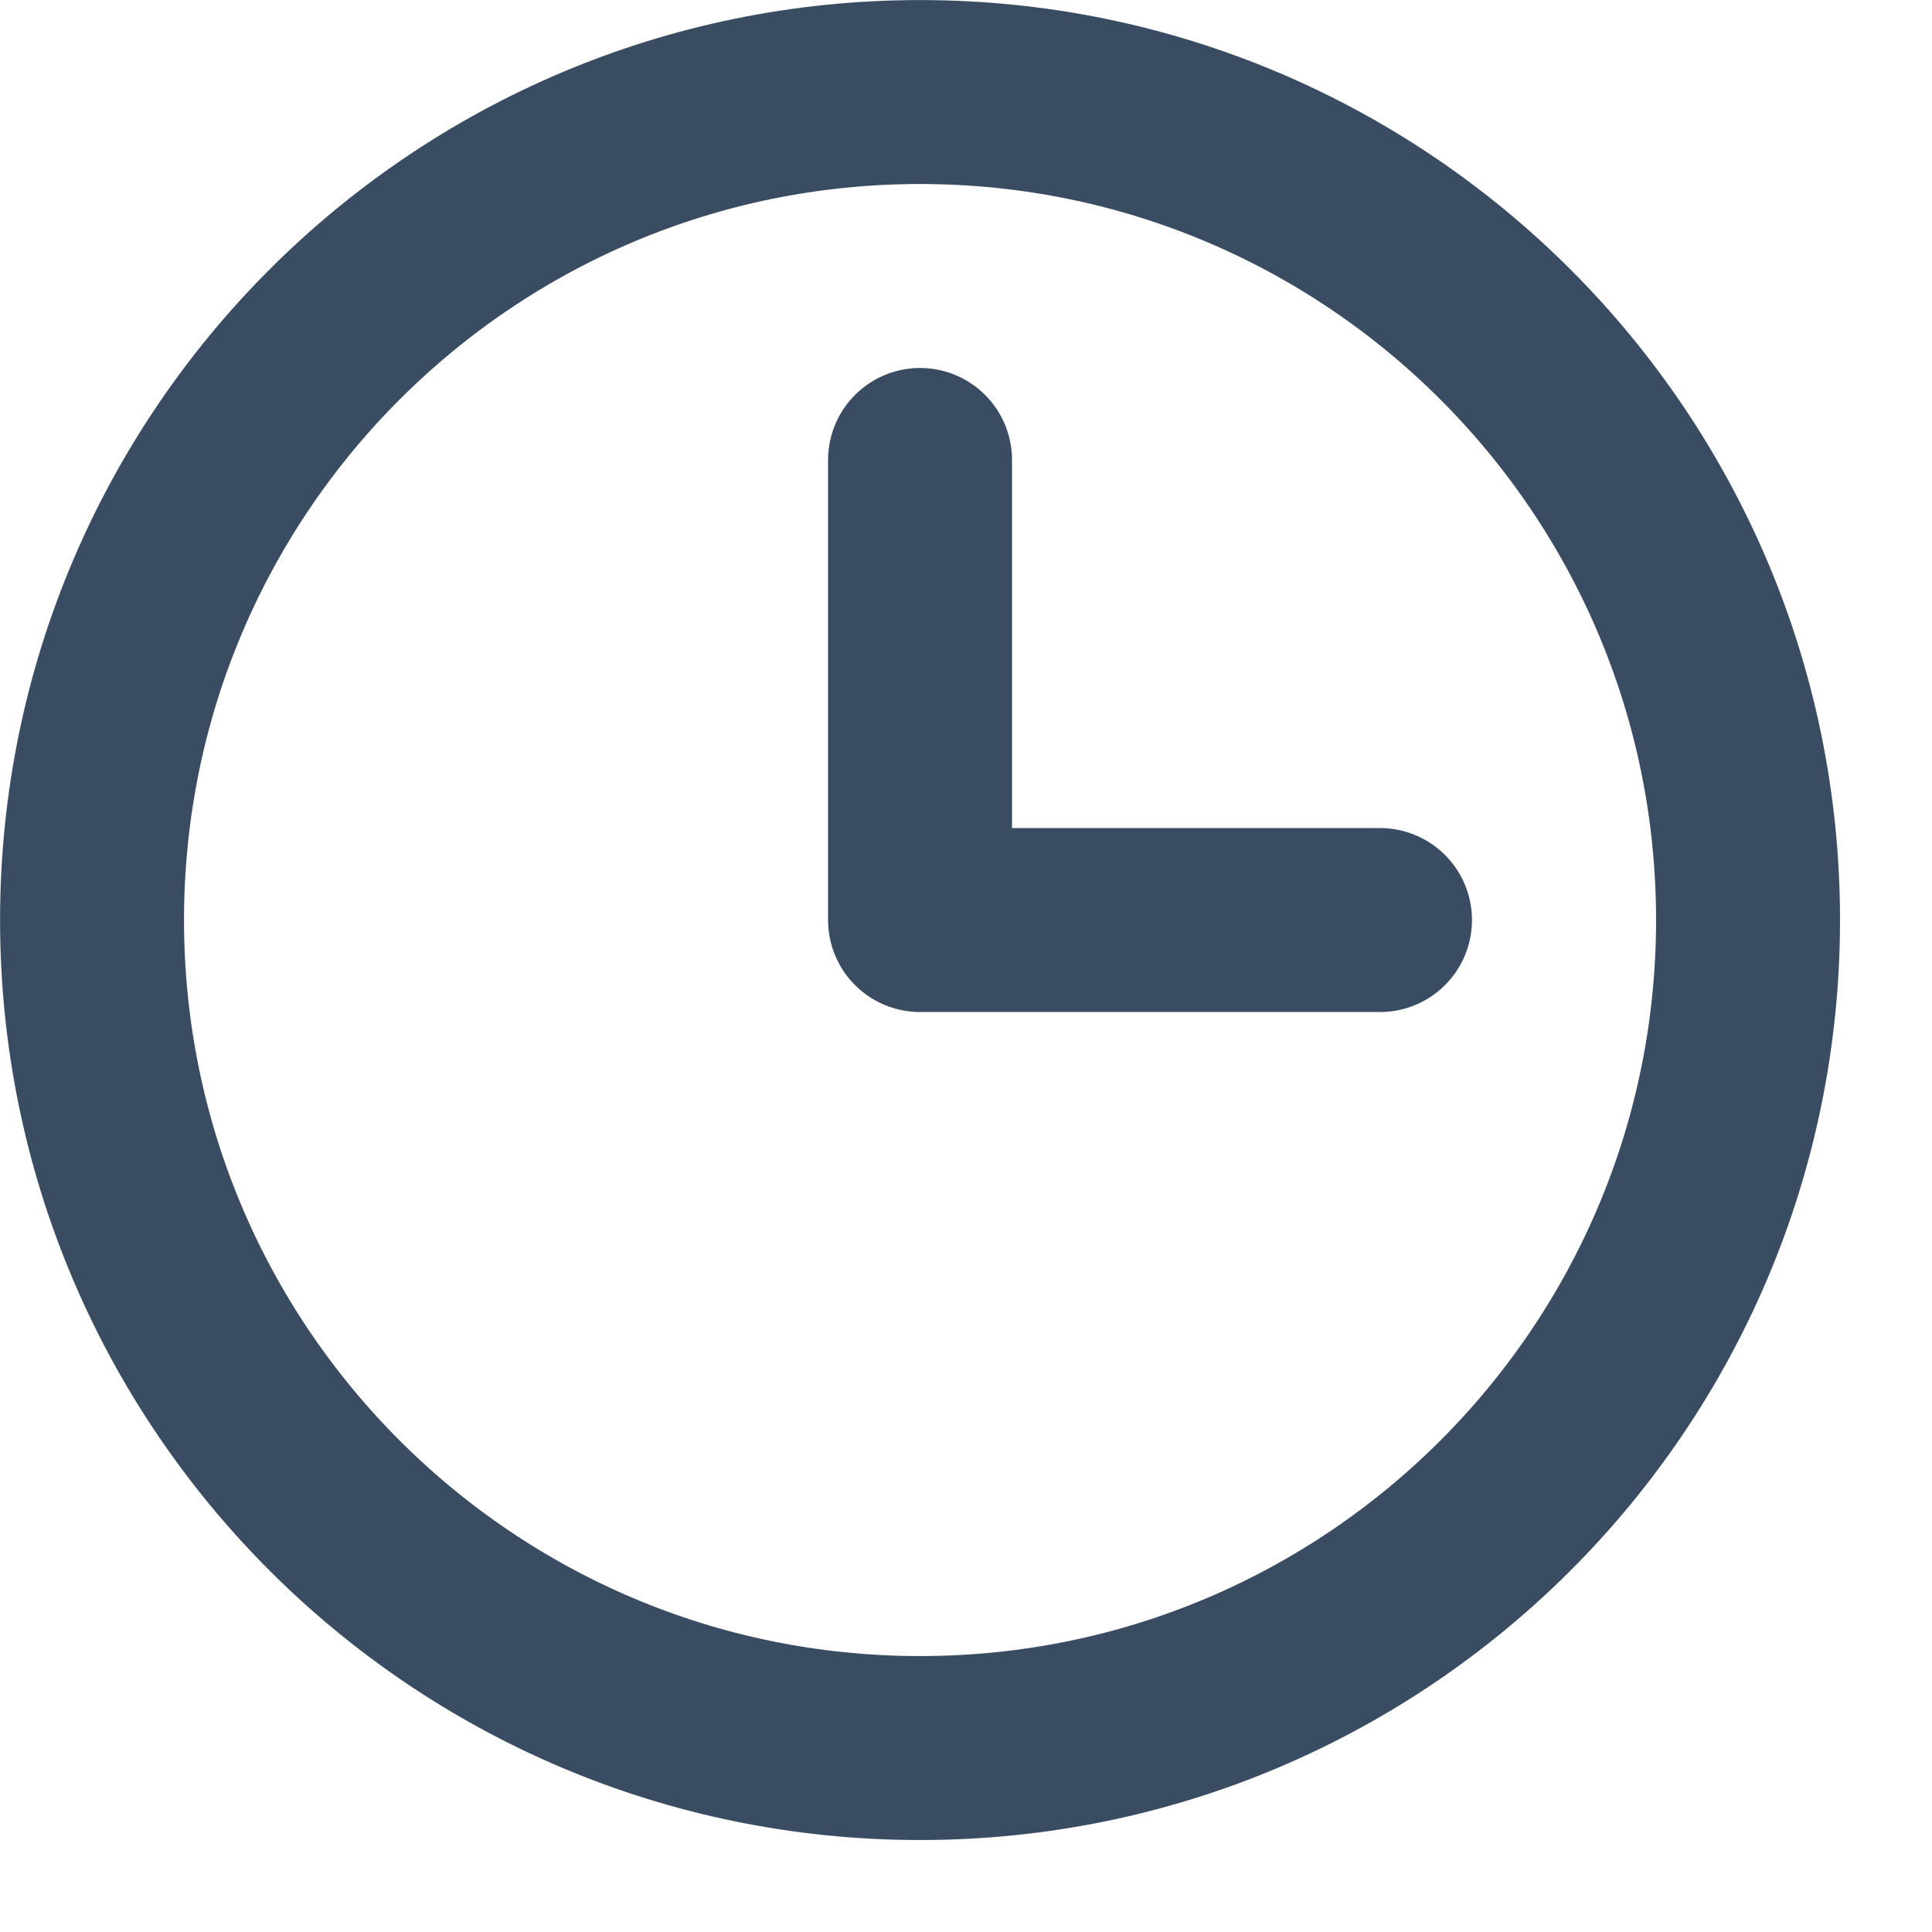
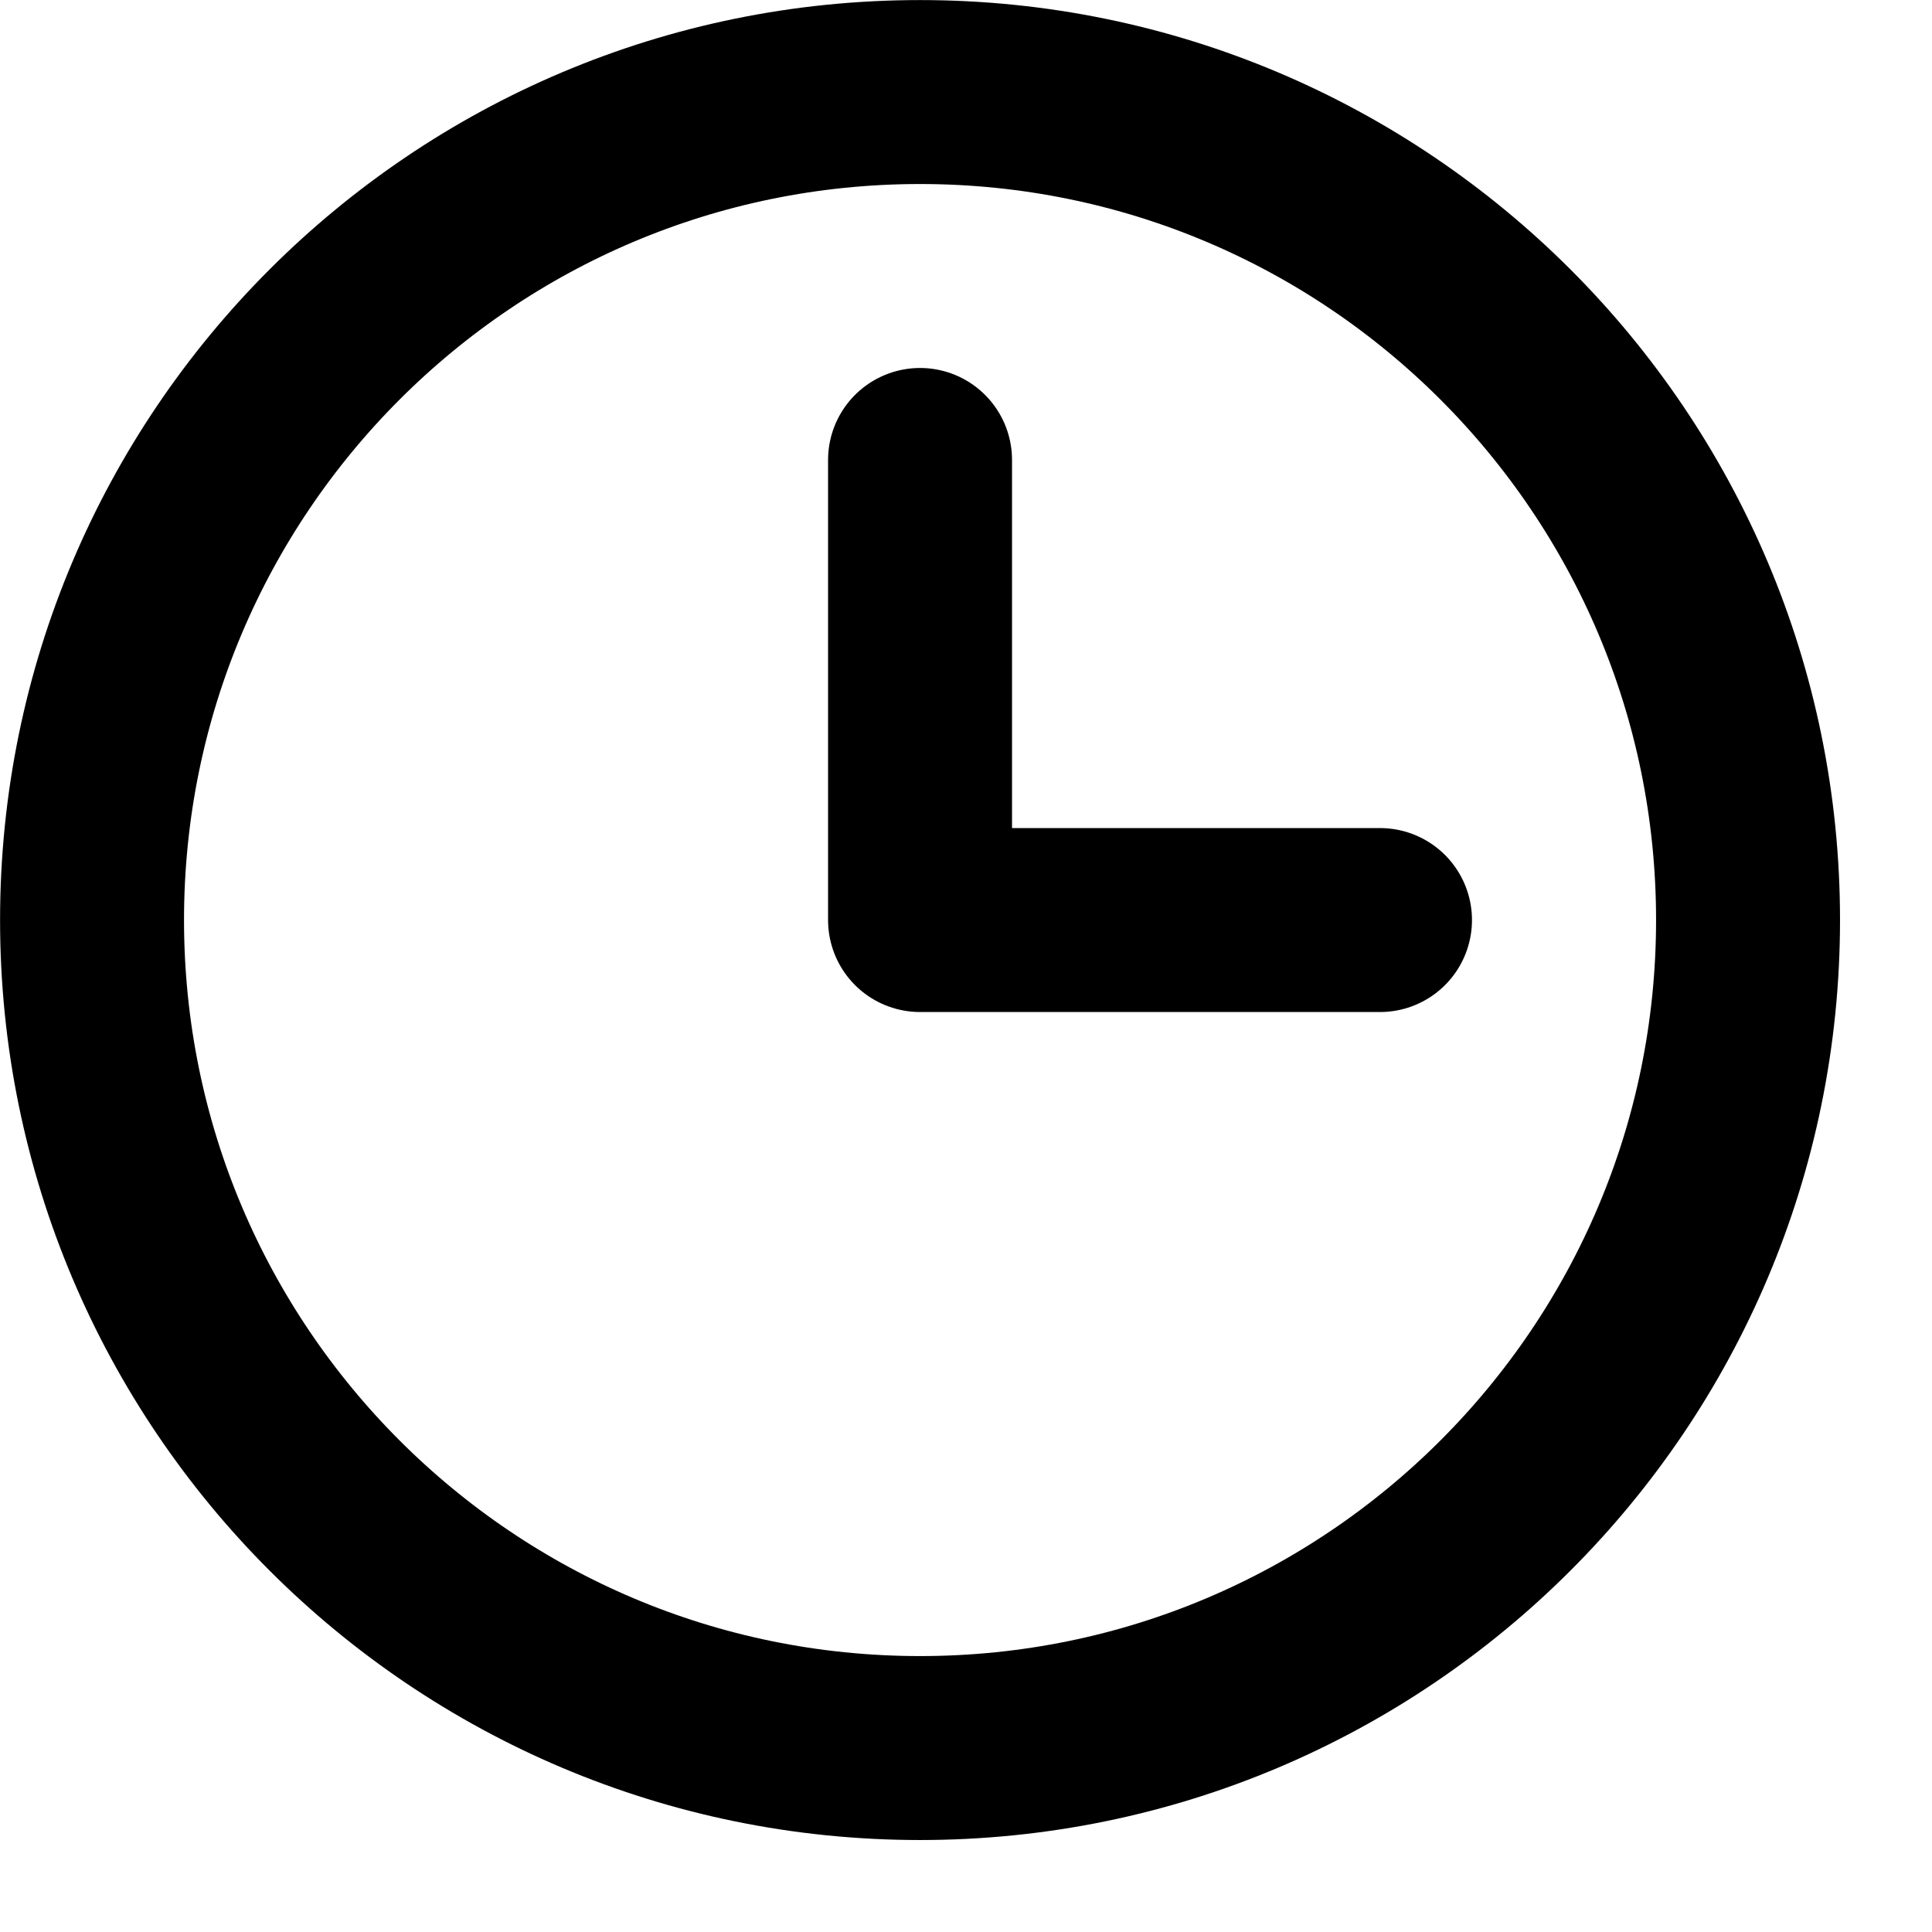
<svg xmlns="http://www.w3.org/2000/svg" width="14" height="14" viewBox="0 0 14 14" fill="none">
-   <path d="M6.667 3.333V6.667H10M6.667 12.667C3.353 12.667 0.667 9.98 0.667 6.667C0.667 3.353 3.353 0.667 6.667 0.667C9.98 0.667 12.667 3.353 12.667 6.667C12.667 9.98 9.98 12.667 6.667 12.667Z" stroke="#3A4C61" stroke-width="1.333" stroke-linecap="round" stroke-linejoin="round" />
+   <path d="M6.667 3.333V6.667H10M6.667 12.667C3.353 12.667 0.667 9.98 0.667 6.667C0.667 3.353 3.353 0.667 6.667 0.667C9.98 0.667 12.667 3.353 12.667 6.667C12.667 9.98 9.98 12.667 6.667 12.667Z" stroke="currentColor" stroke-width="1.333" stroke-linecap="round" stroke-linejoin="round" />
</svg>
